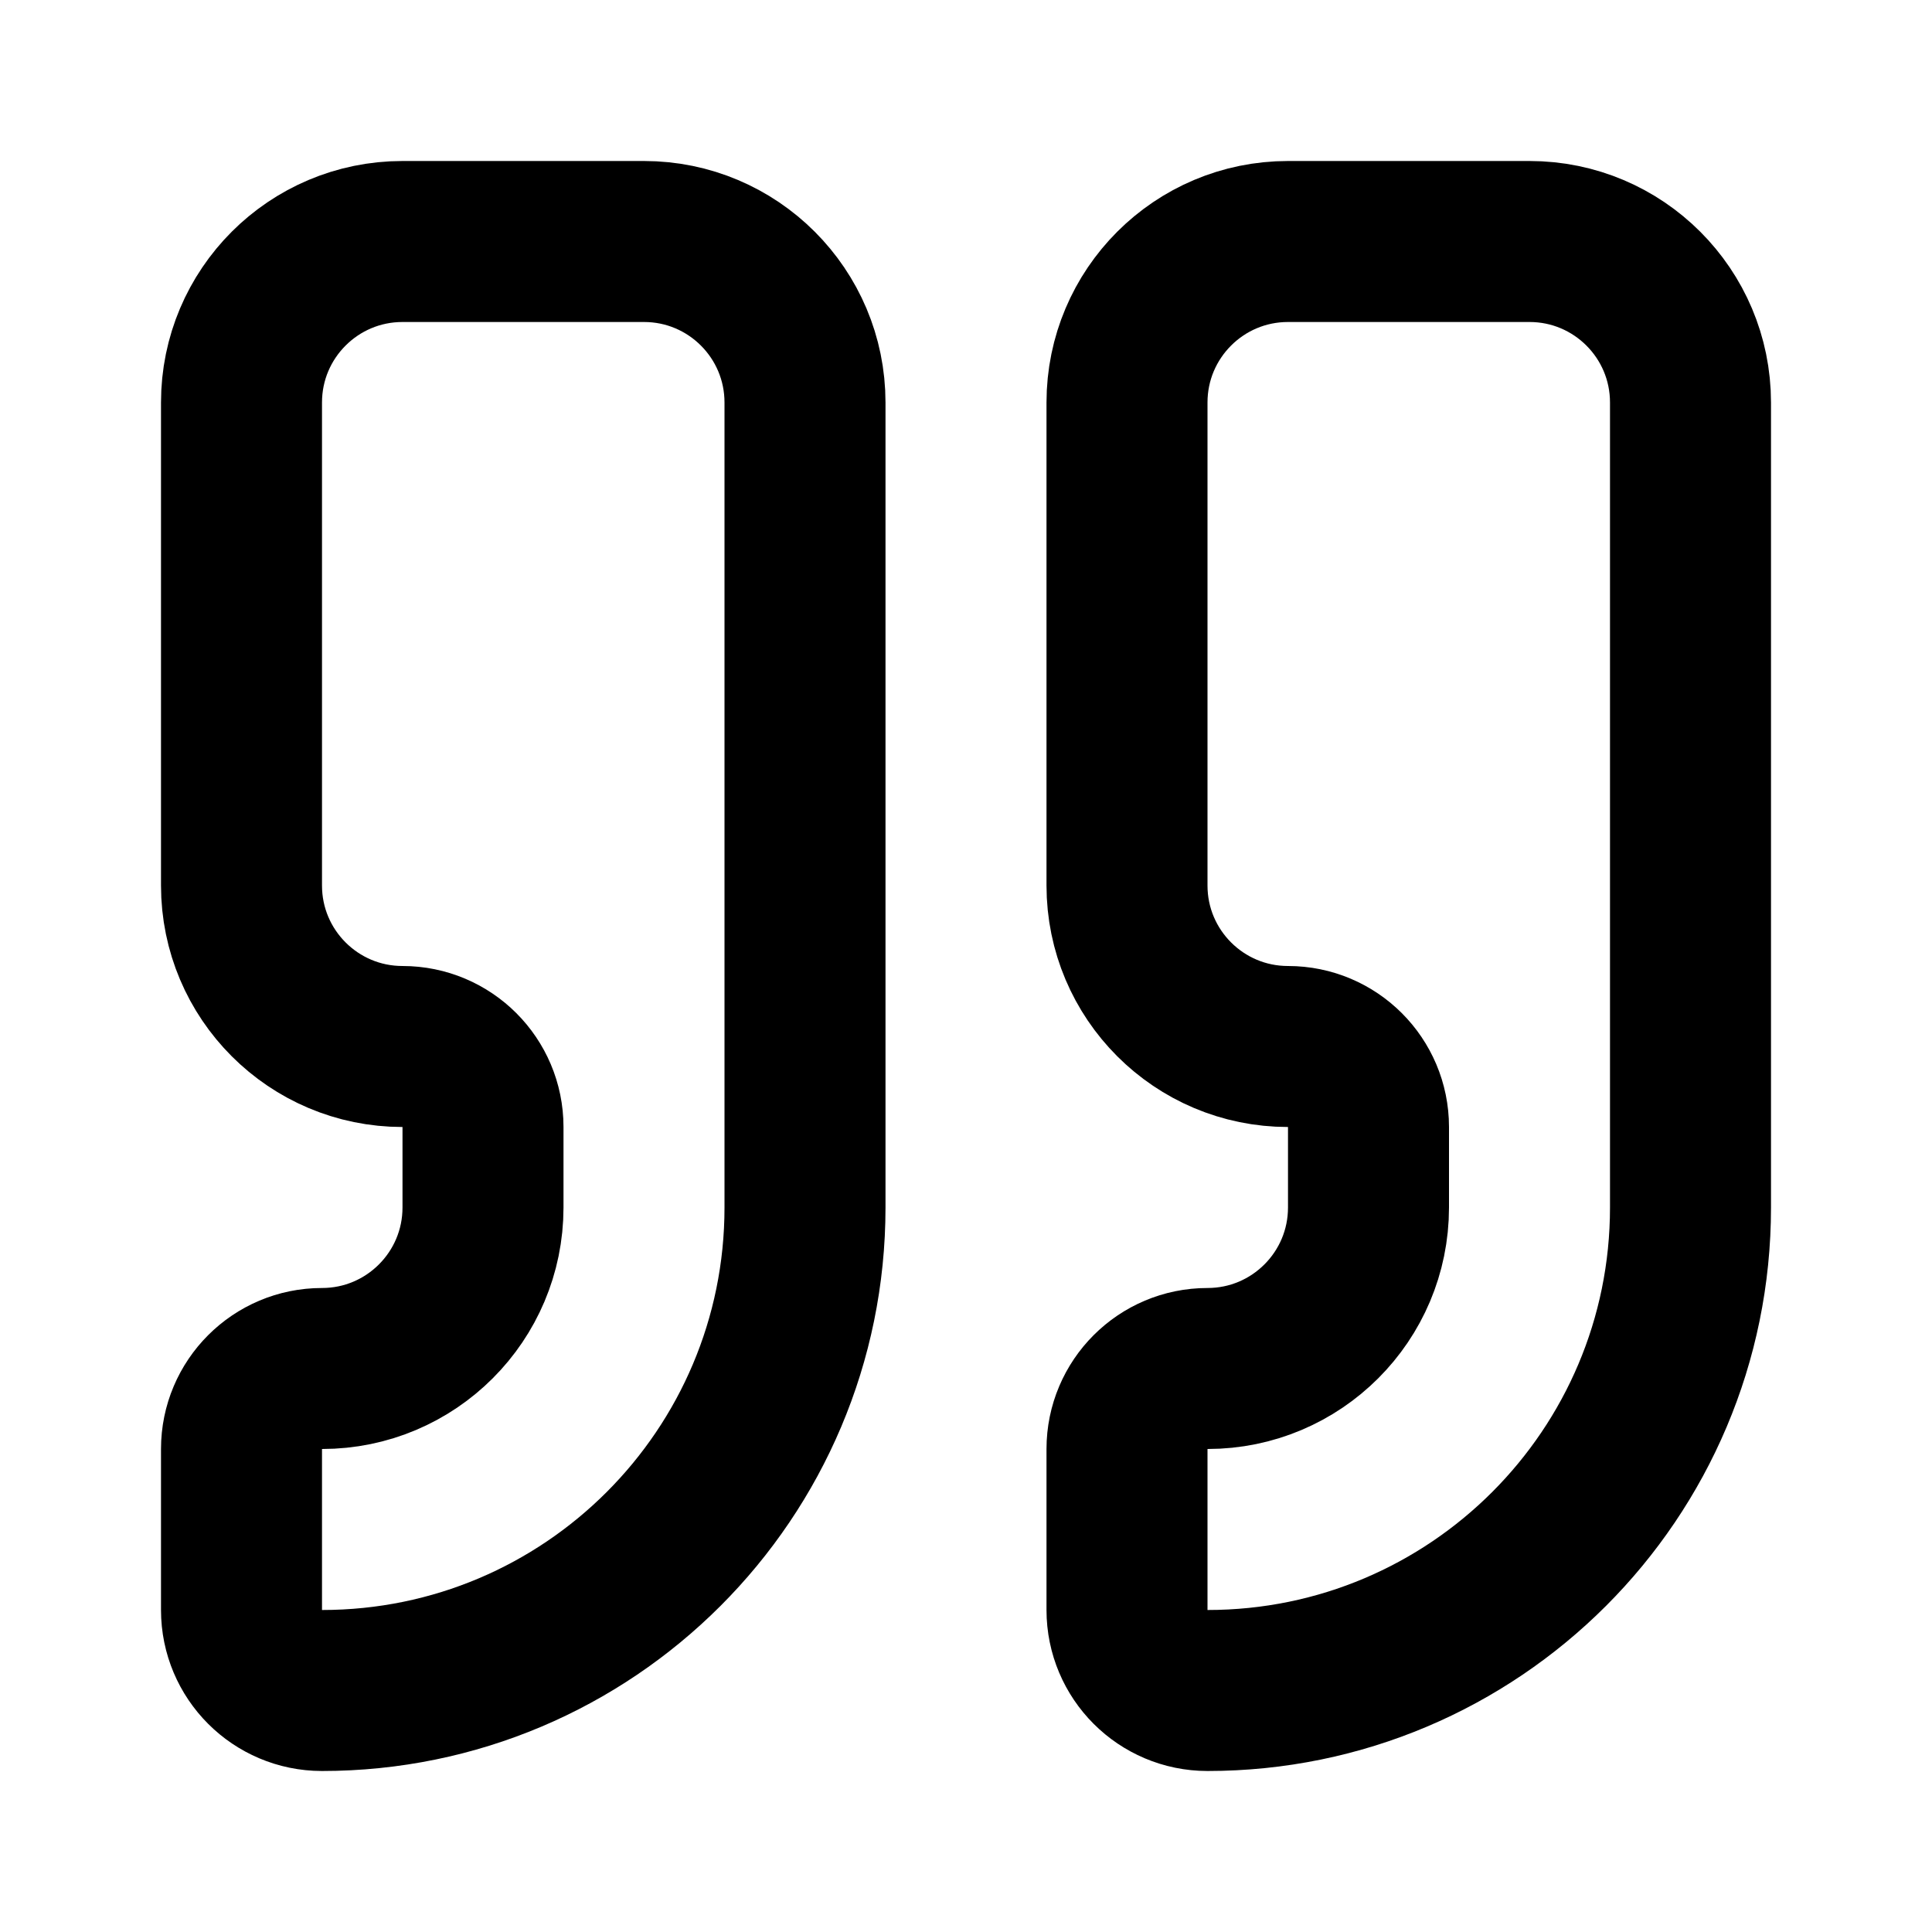
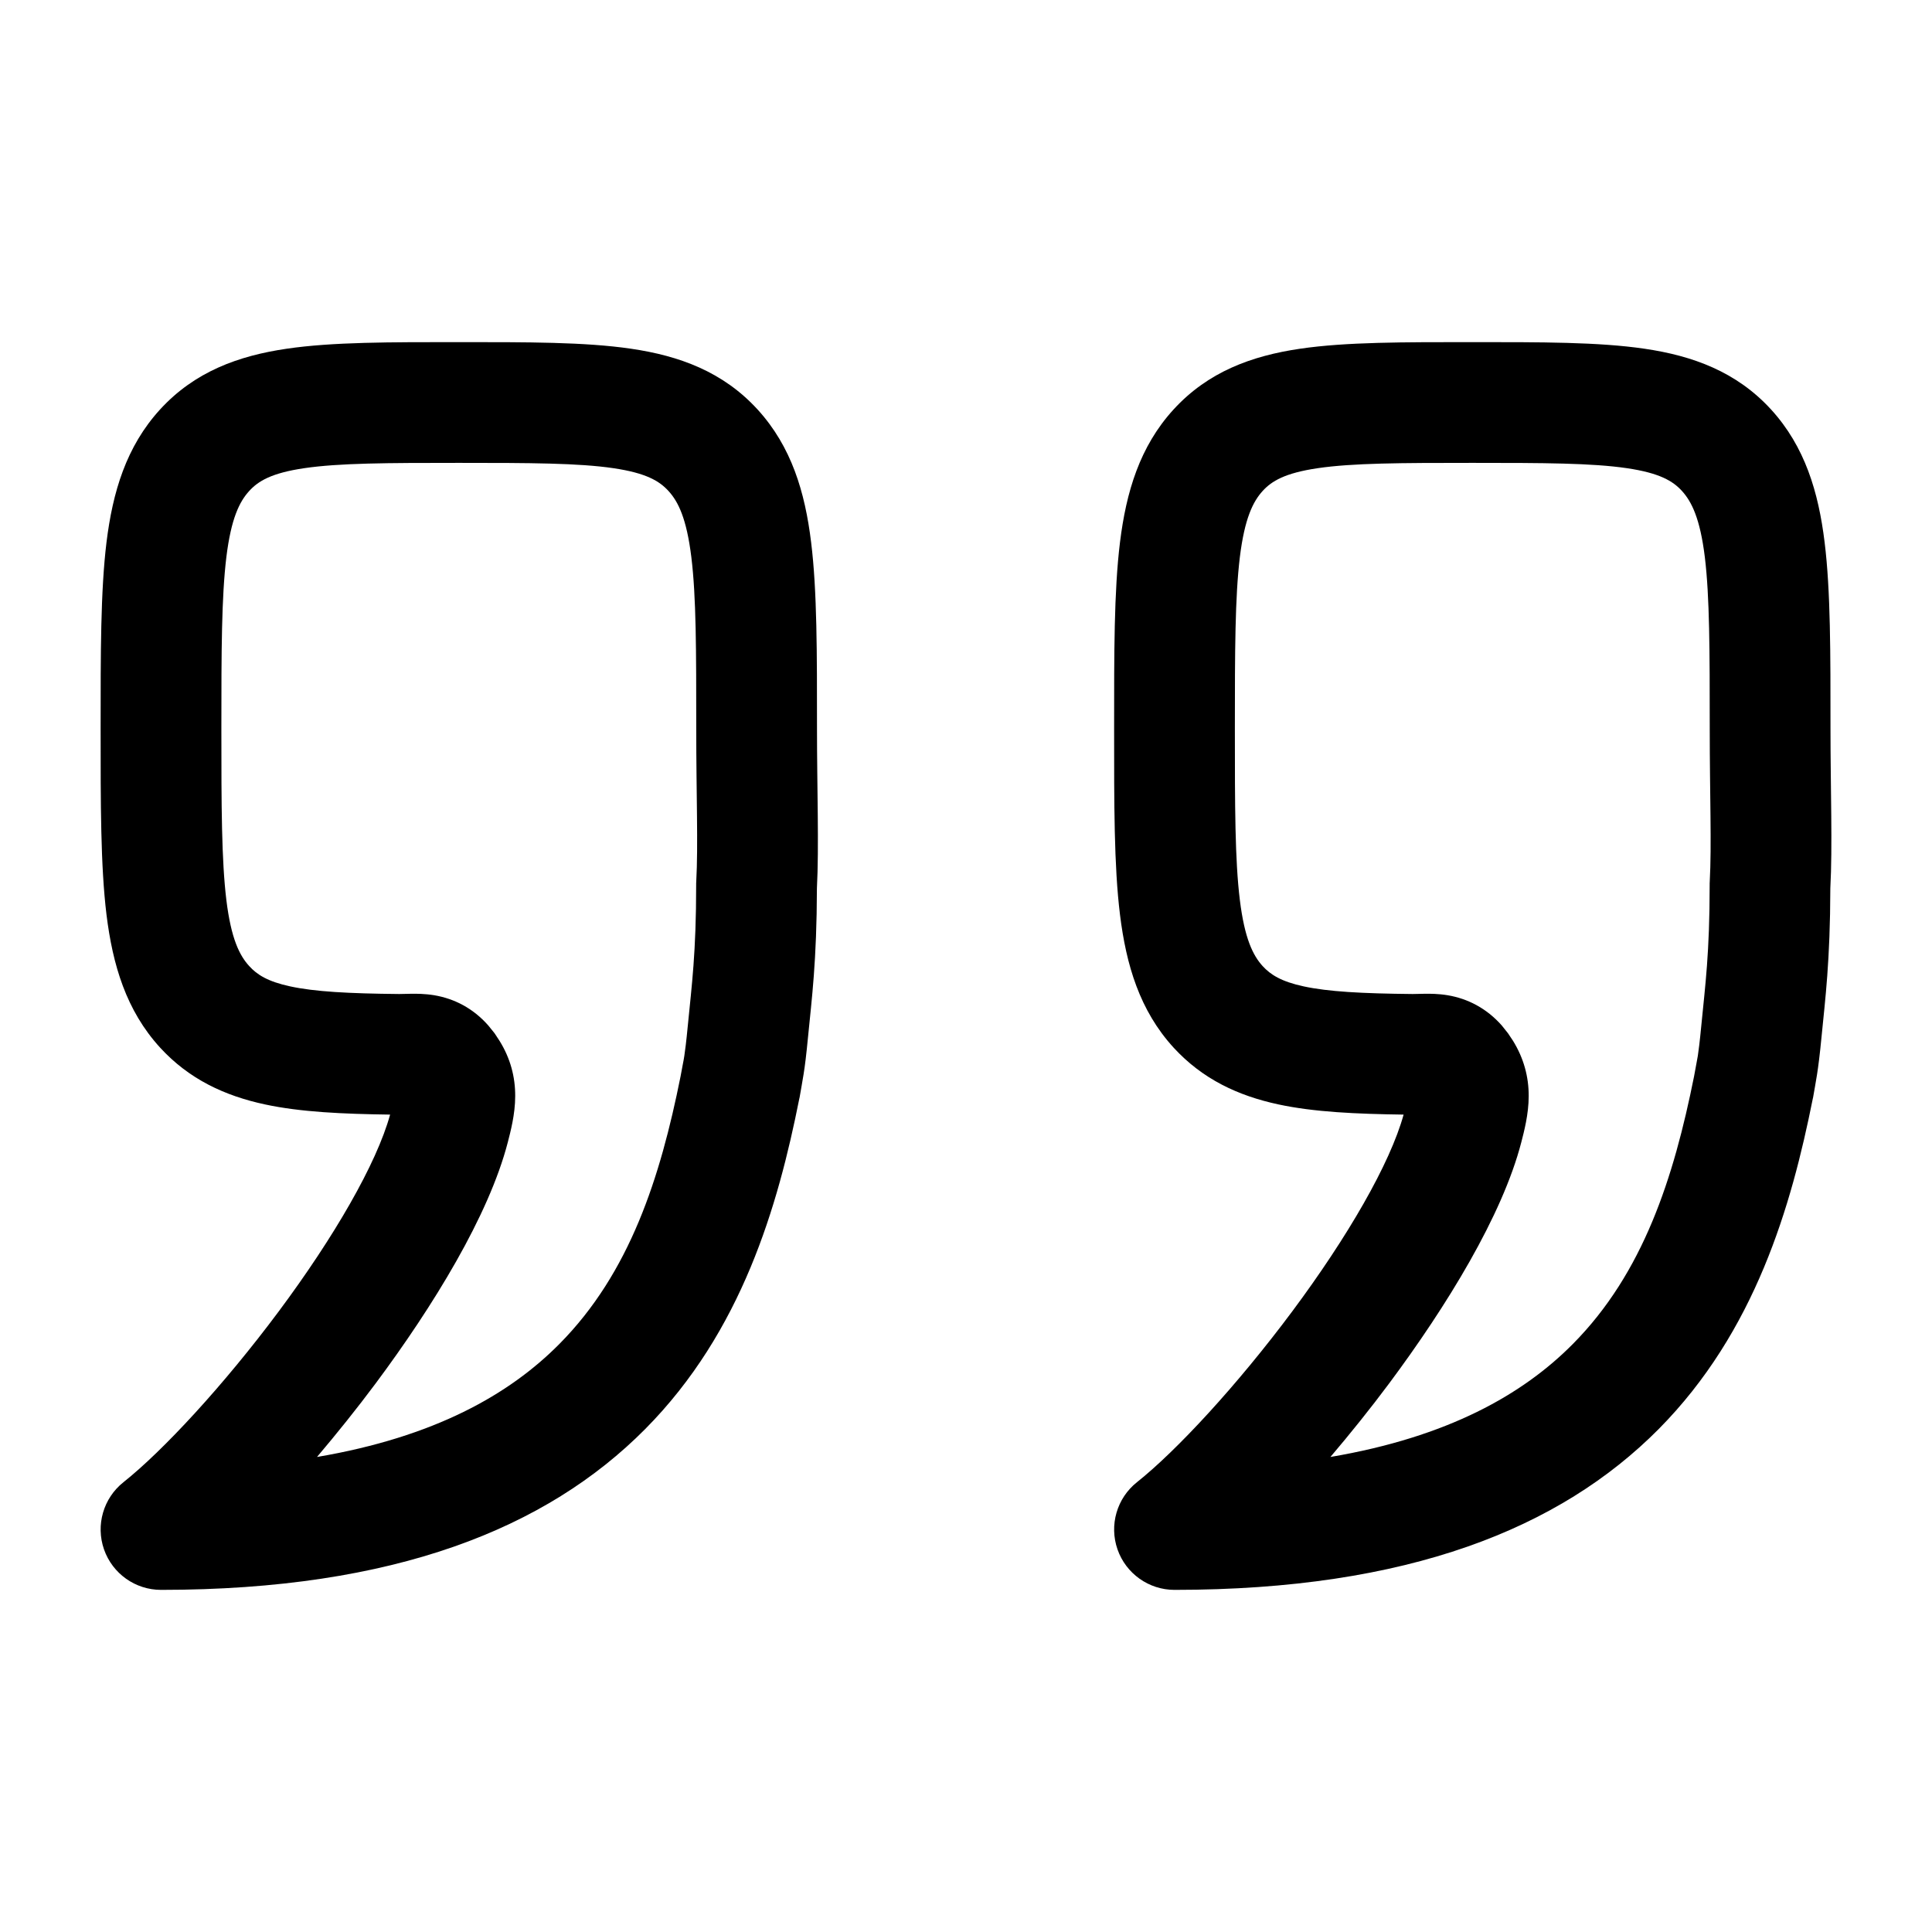
- <svg xmlns="http://www.w3.org/2000/svg" class="lucide lucide-quote" width="24" height="24" viewBox="0 0 24 24" fill="none" stroke="currentColor" stroke-width="2" stroke-linecap="round" stroke-linejoin="round">
-   <path d="M16 3a2 2 0 0 0-2 2v6a2 2 0 0 0 2 2 1 1 0 0 1 1 1v1a2 2 0 0 1-2 2 1 1 0 0 0-1 1v2a1 1 0 0 0 1 1 6 6 0 0 0 6-6V5a2 2 0 0 0-2-2z" />
-   <path d="M5 3a2 2 0 0 0-2 2v6a2 2 0 0 0 2 2 1 1 0 0 1 1 1v1a2 2 0 0 1-2 2 1 1 0 0 0-1 1v2a1 1 0 0 0 1 1 6 6 0 0 0 6-6V5a2 2 0 0 0-2-2z" />
+ <svg xmlns="http://www.w3.org/2000/svg" width="24" height="24" viewBox="0 0 24 24">
+   <g fill="currentColor" fill-rule="evenodd" clip-rule="evenodd">
+     <path d="M5.7 4.25C6.549 4.25 7.268 4.248 7.839 4.332C8.439 4.42 8.981 4.617 9.411 5.087C9.832 5.548 10 6.113 10.076 6.736C10.151 7.344 10.149 8.115 10.149 9.05C10.149 9.793 10.175 10.522 10.148 11.033C10.146 11.939 10.084 12.408 10.038 12.878C10.016 13.105 10 13.237 9.982 13.347C9.968 13.437 9.947 13.549 9.933 13.632L9.929 13.649C9.664 14.98 9.217 16.54 8.014 17.753C6.79 18.986 4.903 19.75 2 19.75C1.681 19.75 1.397 19.548 1.292 19.247C1.187 18.946 1.284 18.611 1.533 18.413C2.023 18.024 2.776 17.212 3.463 16.29C4.148 15.37 4.678 14.457 4.846 13.846C4.259 13.838 3.735 13.815 3.289 13.719C2.792 13.612 2.349 13.407 1.988 13.013C1.567 12.552 1.4 11.986 1.323 11.363C1.249 10.755 1.25 9.985 1.25 9.05C1.25 8.115 1.249 7.344 1.323 6.736C1.4 6.113 1.567 5.548 1.988 5.087C2.418 4.617 2.961 4.42 3.561 4.332C4.132 4.248 4.851 4.25 5.7 4.25ZM5.7 5.75C4.805 5.75 4.216 5.752 3.779 5.816C3.372 5.876 3.208 5.976 3.096 6.099C2.975 6.231 2.871 6.44 2.812 6.92C2.752 7.415 2.75 8.076 2.75 9.05C2.75 10.024 2.752 10.686 2.812 11.181C2.871 11.661 2.975 11.869 3.096 12.001C3.193 12.108 3.326 12.193 3.604 12.253C3.909 12.319 4.328 12.342 4.959 12.348C5.008 12.348 5.015 12.346 5.105 12.345C5.17 12.344 5.276 12.344 5.393 12.363C5.643 12.405 5.876 12.524 6.065 12.738L6.144 12.836L6.205 12.929C6.34 13.146 6.401 13.377 6.4 13.616C6.4 13.843 6.341 14.061 6.308 14.19C6.072 15.102 5.38 16.227 4.666 17.186C4.432 17.5 4.185 17.807 3.938 18.099C5.399 17.851 6.328 17.322 6.948 16.696C7.824 15.813 8.202 14.63 8.454 13.372C8.481 13.217 8.488 13.202 8.501 13.116C8.511 13.049 8.524 12.952 8.545 12.733C8.593 12.239 8.648 11.838 8.648 10.993V10.974L8.649 10.953C8.674 10.492 8.649 9.887 8.649 9.05C8.649 8.076 8.649 7.415 8.588 6.92C8.529 6.44 8.425 6.231 8.304 6.099C8.192 5.976 8.027 5.876 7.62 5.816C7.184 5.752 6.595 5.75 5.7 5.75Z" />
+     <path d="M18.29 4.25C19.139 4.25 19.858 4.248 20.429 4.332C21.028 4.42 21.571 4.617 22.001 5.087C22.422 5.548 22.59 6.114 22.666 6.736C22.741 7.344 22.739 8.115 22.739 9.05C22.739 9.793 22.765 10.522 22.737 11.033C22.735 11.939 22.674 12.408 22.628 12.878C22.606 13.105 22.589 13.237 22.572 13.347C22.558 13.437 22.537 13.549 22.523 13.632L22.519 13.649C22.253 14.98 21.806 16.54 20.604 17.753C19.38 18.986 17.493 19.75 14.59 19.75C14.271 19.75 13.987 19.548 13.882 19.247C13.777 18.946 13.874 18.611 14.123 18.413C14.613 18.024 15.366 17.212 16.053 16.29C16.738 15.37 17.268 14.457 17.436 13.846C16.849 13.838 16.325 13.815 15.879 13.719C15.382 13.612 14.939 13.407 14.578 13.013C14.157 12.552 13.99 11.986 13.913 11.363C13.838 10.755 13.84 9.985 13.84 9.05C13.84 8.115 13.838 7.344 13.913 6.736C13.99 6.113 14.157 5.548 14.578 5.087C15.008 4.617 15.551 4.42 16.15 4.332C16.721 4.248 17.441 4.25 18.29 4.25ZM18.29 5.75C17.395 5.75 16.806 5.752 16.369 5.816C15.962 5.876 15.797 5.976 15.685 6.099C15.565 6.231 15.461 6.44 15.402 6.92C15.342 7.415 15.34 8.076 15.34 9.05C15.34 10.024 15.341 10.686 15.402 11.181C15.461 11.66 15.565 11.869 15.685 12.001C15.783 12.108 15.916 12.193 16.194 12.253C16.499 12.319 16.918 12.342 17.549 12.348C17.598 12.348 17.605 12.346 17.695 12.345C17.76 12.344 17.866 12.344 17.982 12.363C18.233 12.405 18.466 12.525 18.655 12.738L18.733 12.836L18.795 12.929C18.929 13.146 18.991 13.378 18.99 13.616C18.99 13.843 18.931 14.061 18.898 14.19C18.662 15.102 17.97 16.227 17.256 17.186C17.022 17.5 16.774 17.808 16.527 18.099C17.988 17.851 18.918 17.322 19.538 16.696C20.414 15.813 20.792 14.63 21.044 13.372C21.071 13.218 21.077 13.202 21.091 13.116C21.101 13.049 21.114 12.952 21.135 12.733C21.183 12.239 21.238 11.838 21.238 10.993V10.974L21.239 10.953C21.264 10.492 21.239 9.887 21.239 9.05C21.239 8.076 21.238 7.415 21.178 6.92C21.119 6.44 21.014 6.231 20.894 6.099C20.782 5.976 20.617 5.876 20.21 5.816C19.774 5.752 19.185 5.75 18.29 5.75Z" />
+   </g>
</svg>
